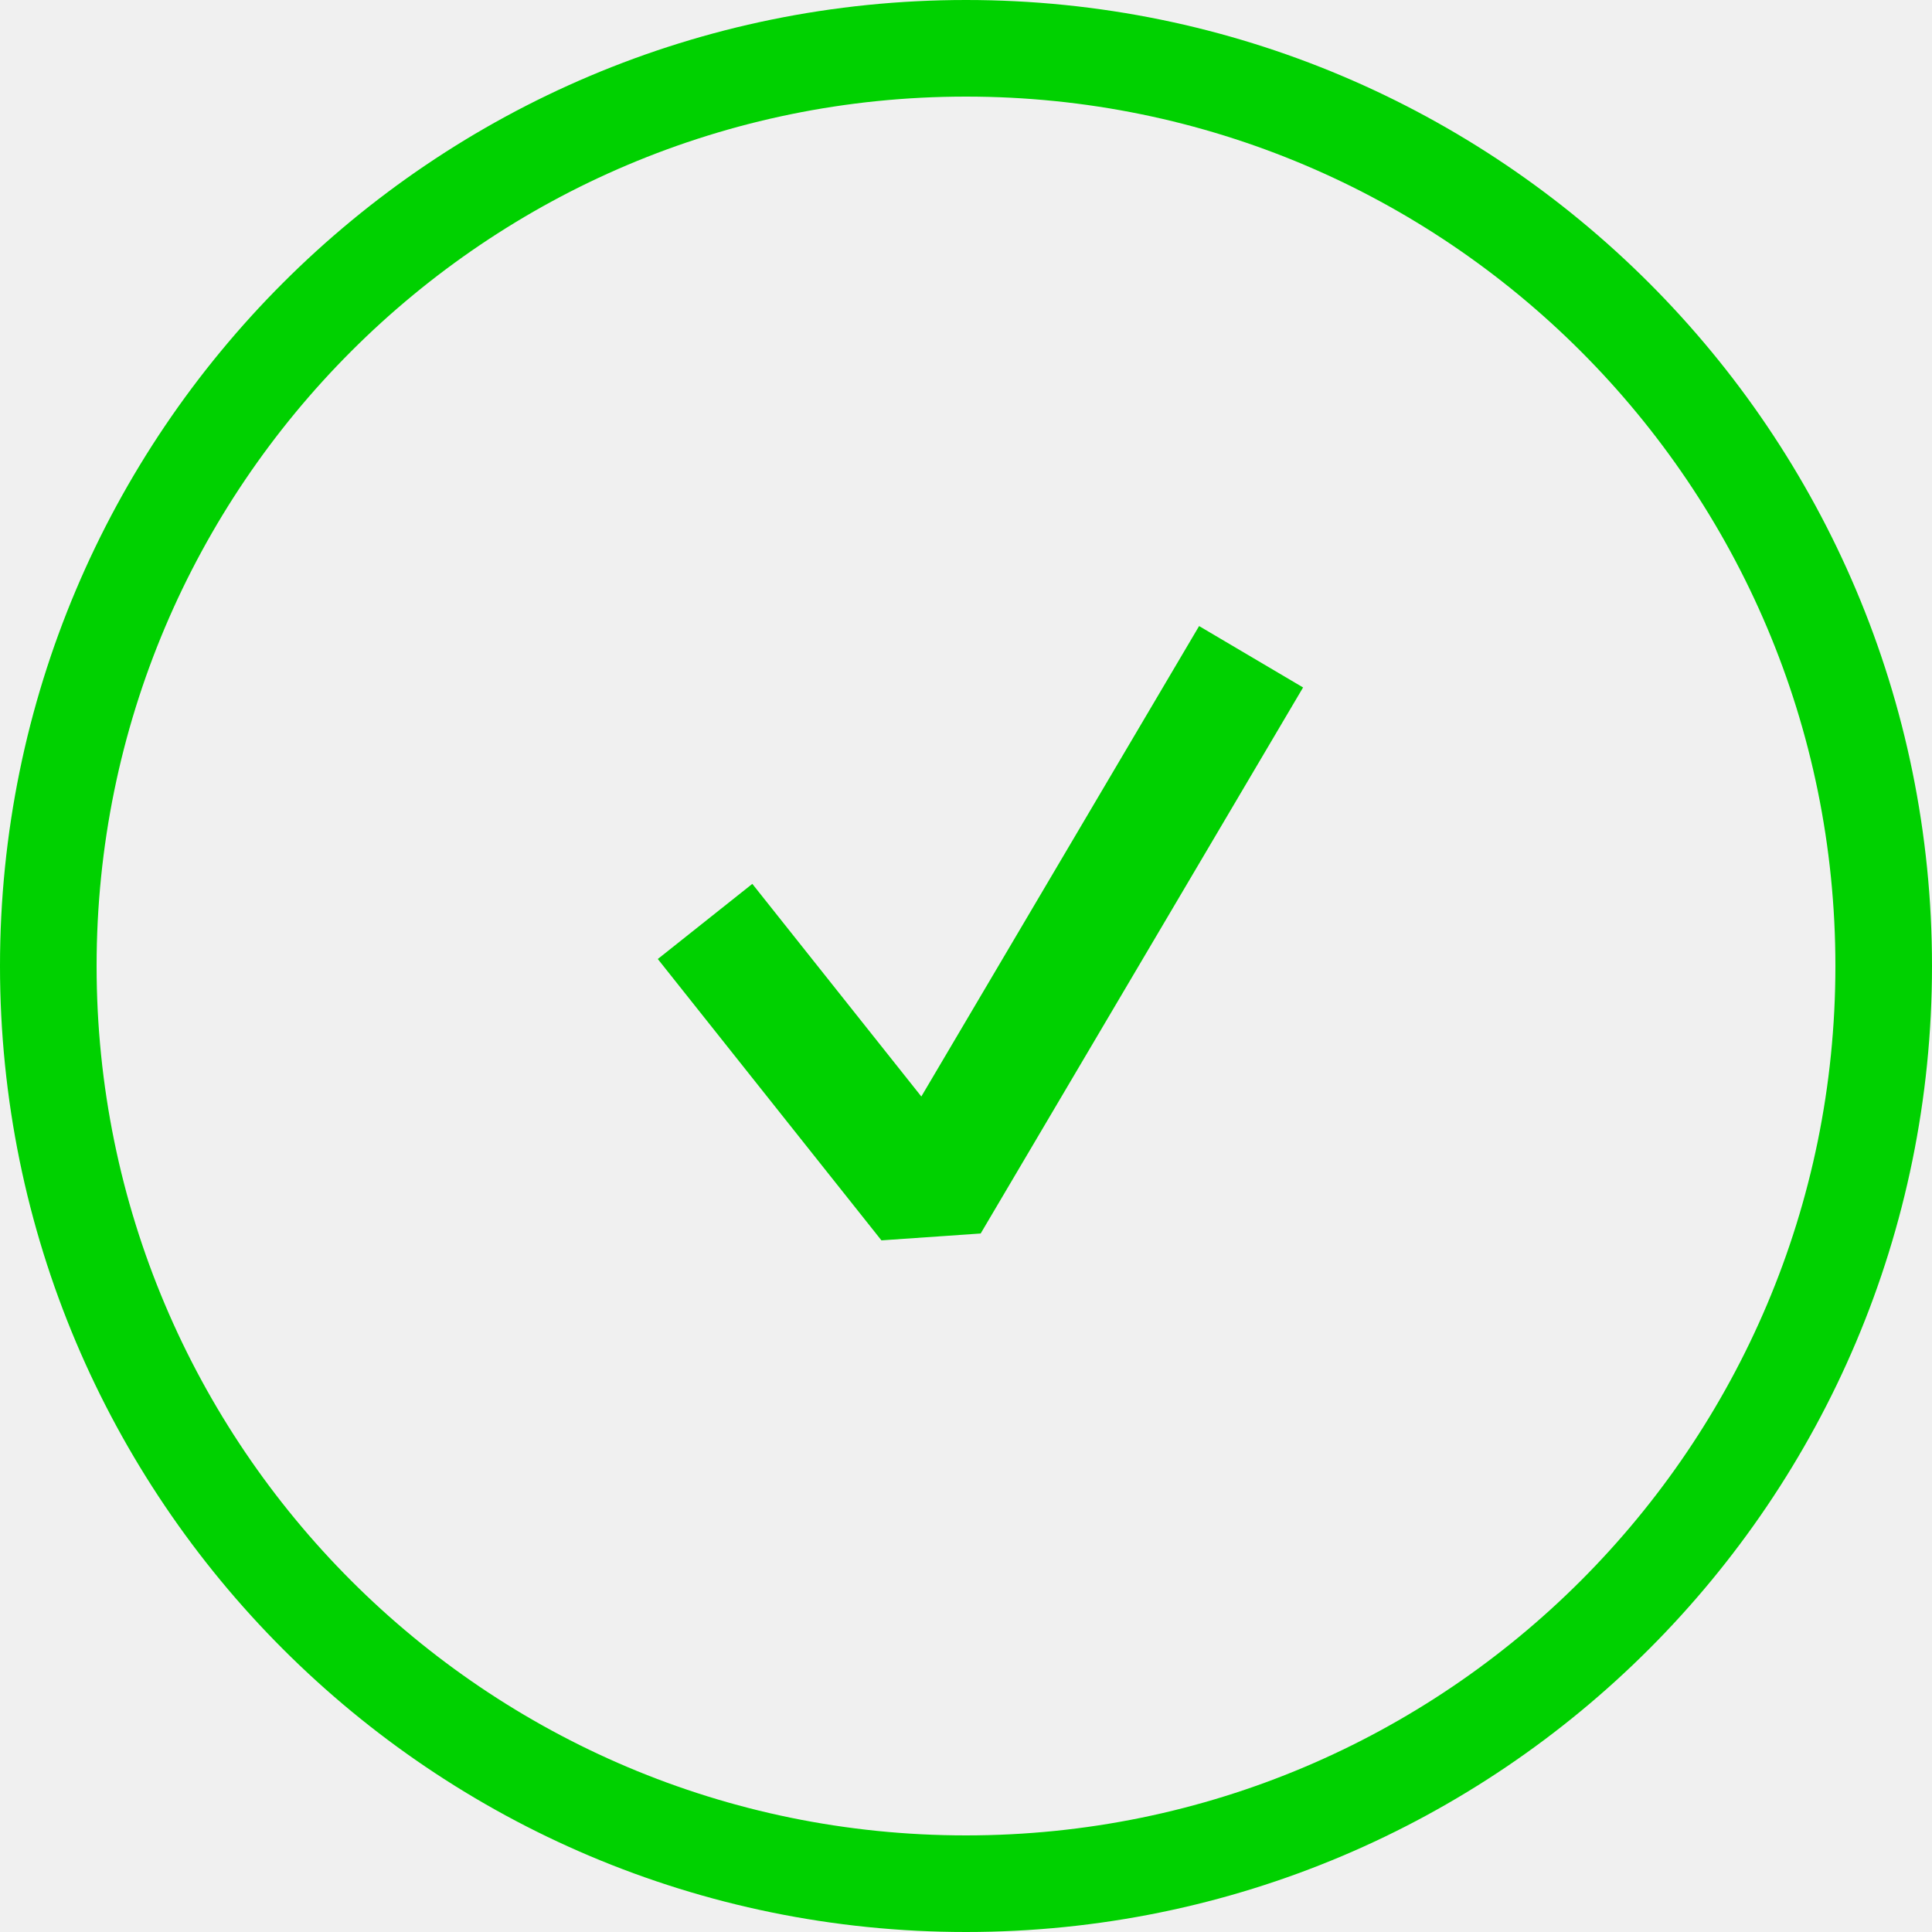
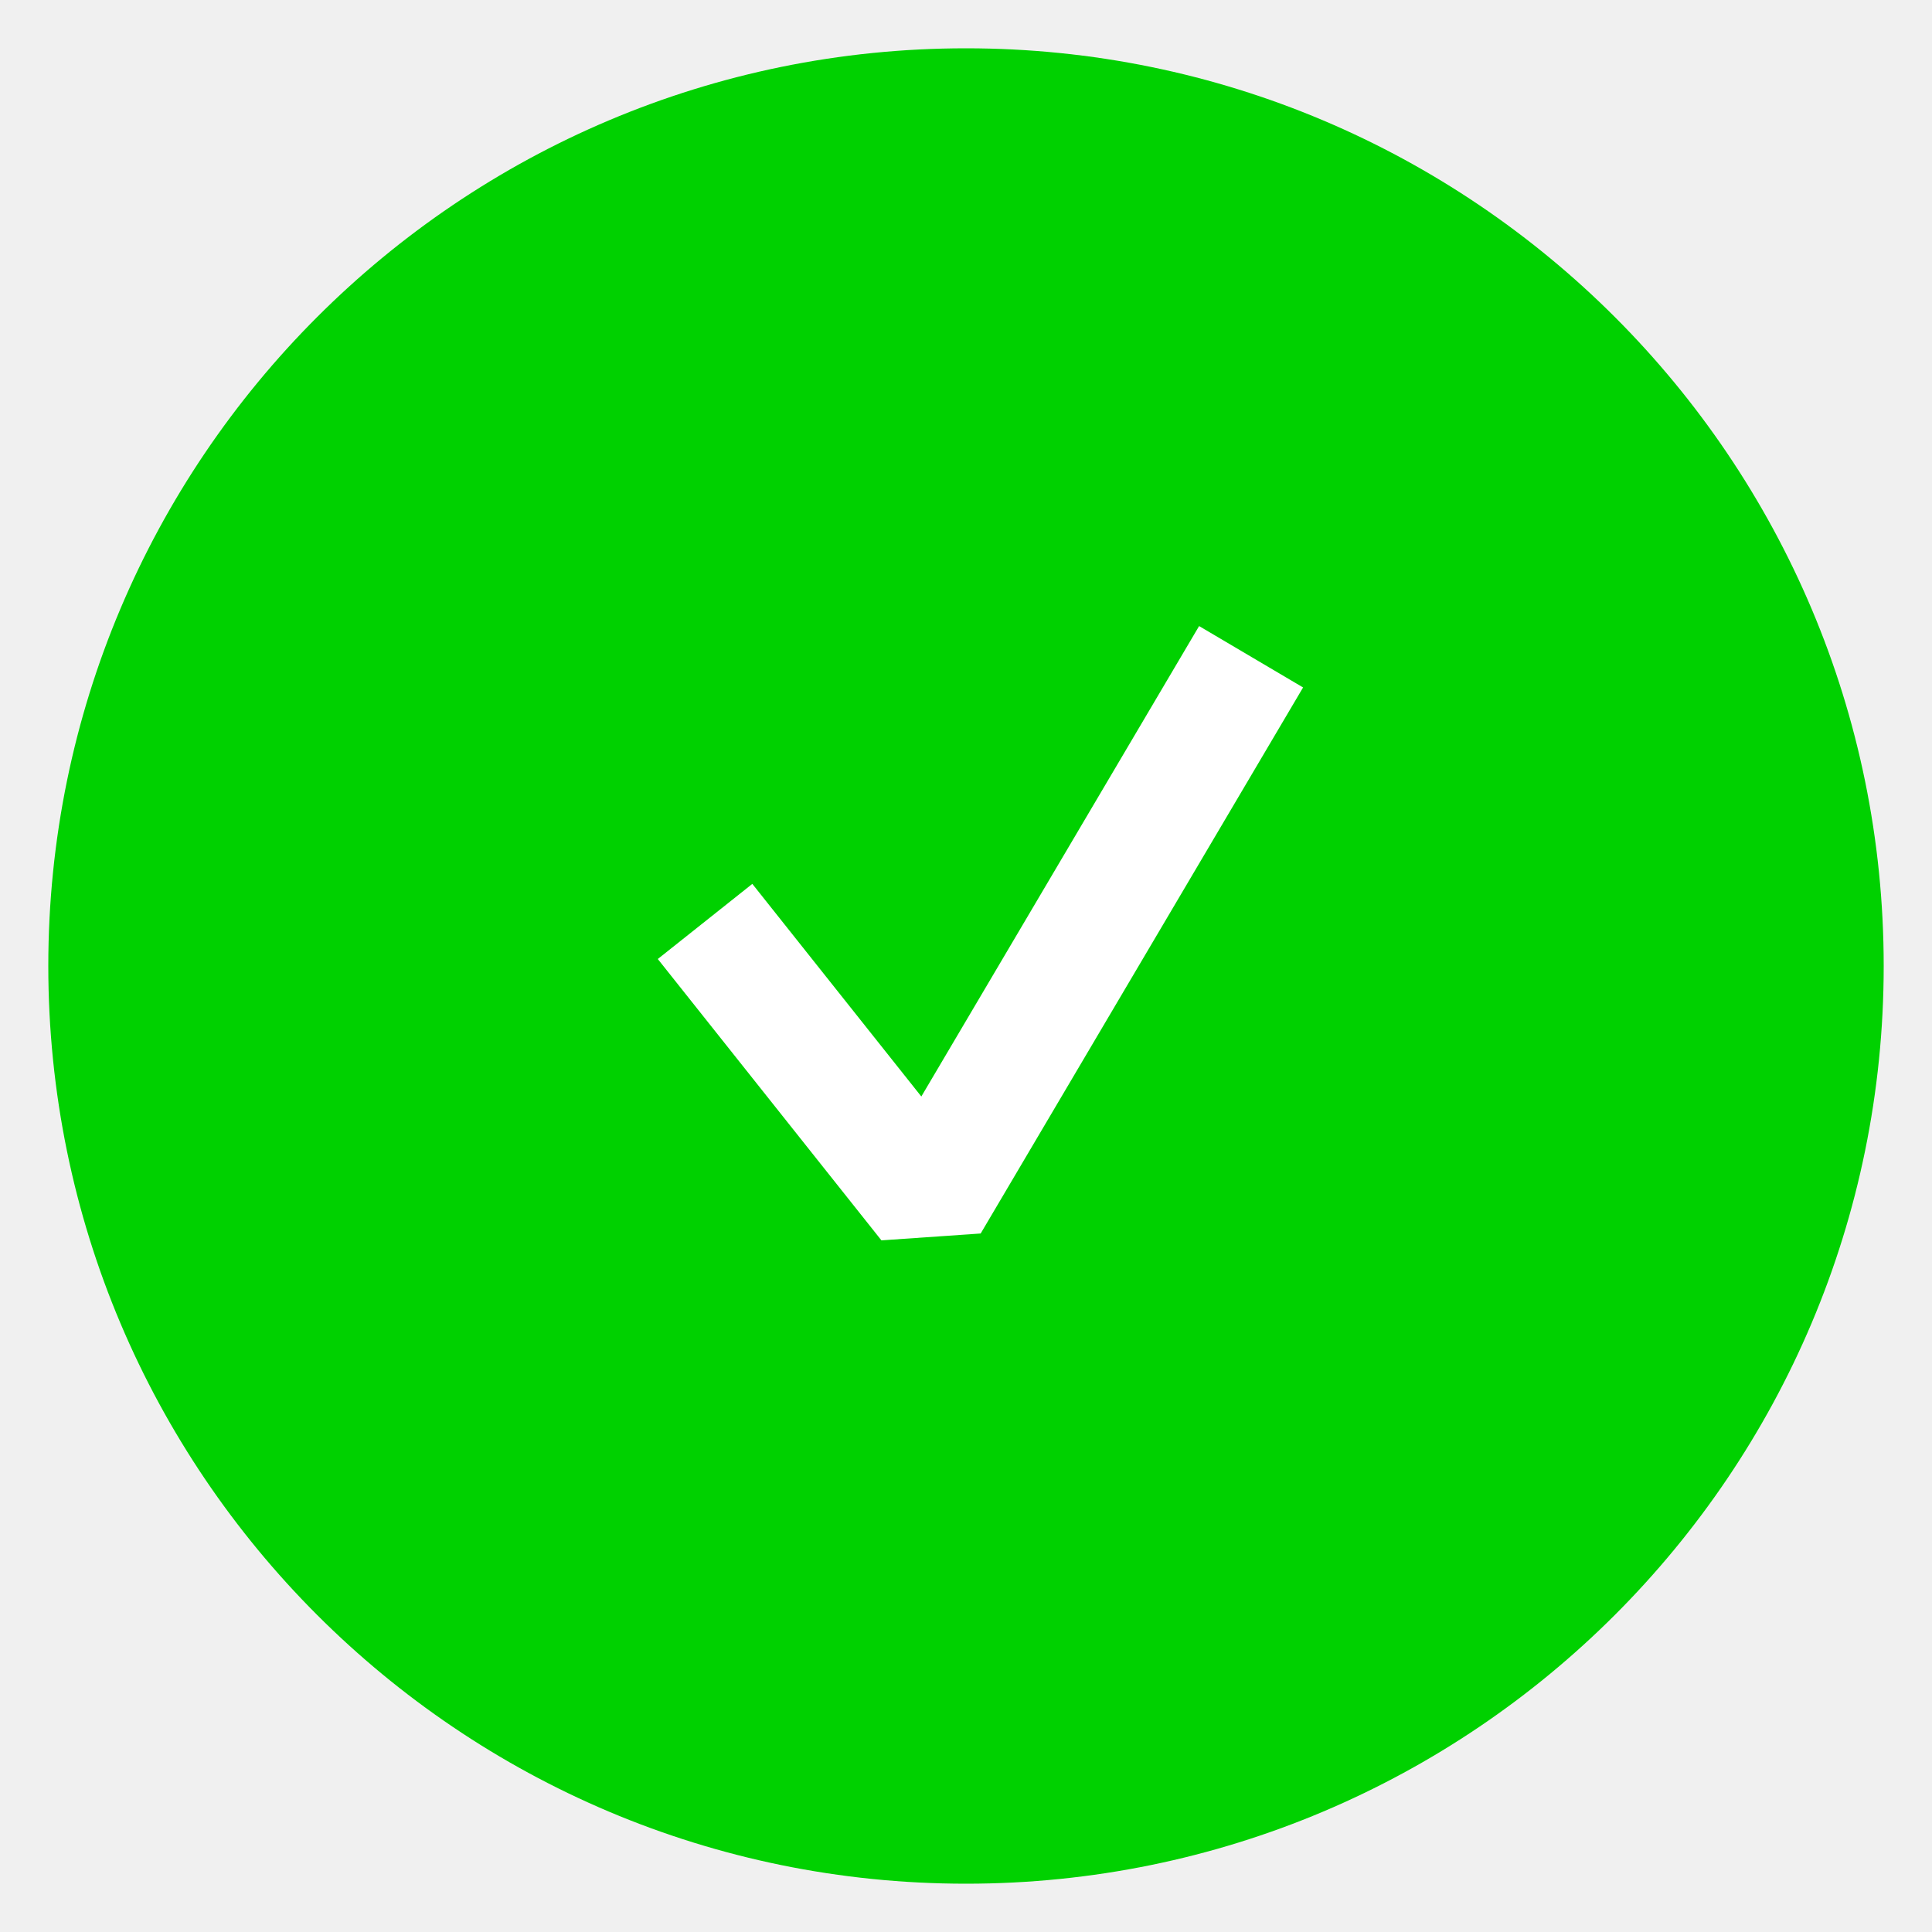
<svg xmlns="http://www.w3.org/2000/svg" width="20px" height="20px" viewBox="0 0 20 20" version="1.1">
-   <g stroke-width="1" fill="none" fill-rule="evenodd" stroke="#00D100">
+   <g stroke-width="1" fill-rule="evenodd" fill="#00D100">
    <circle cx="10" cy="10" r="9.5" />
+   </g>
+   <g stroke-width="1" fill="none" fill-rule="evenodd" stroke="#fff">
    <g transform="translate(2, 1.5) scale(1.25)">
      <polyline stroke-linejoin="bevel" points="4.239 6.431 6.091 8.761 8.761 4.239" />
    </g>
  </g>
</svg>
